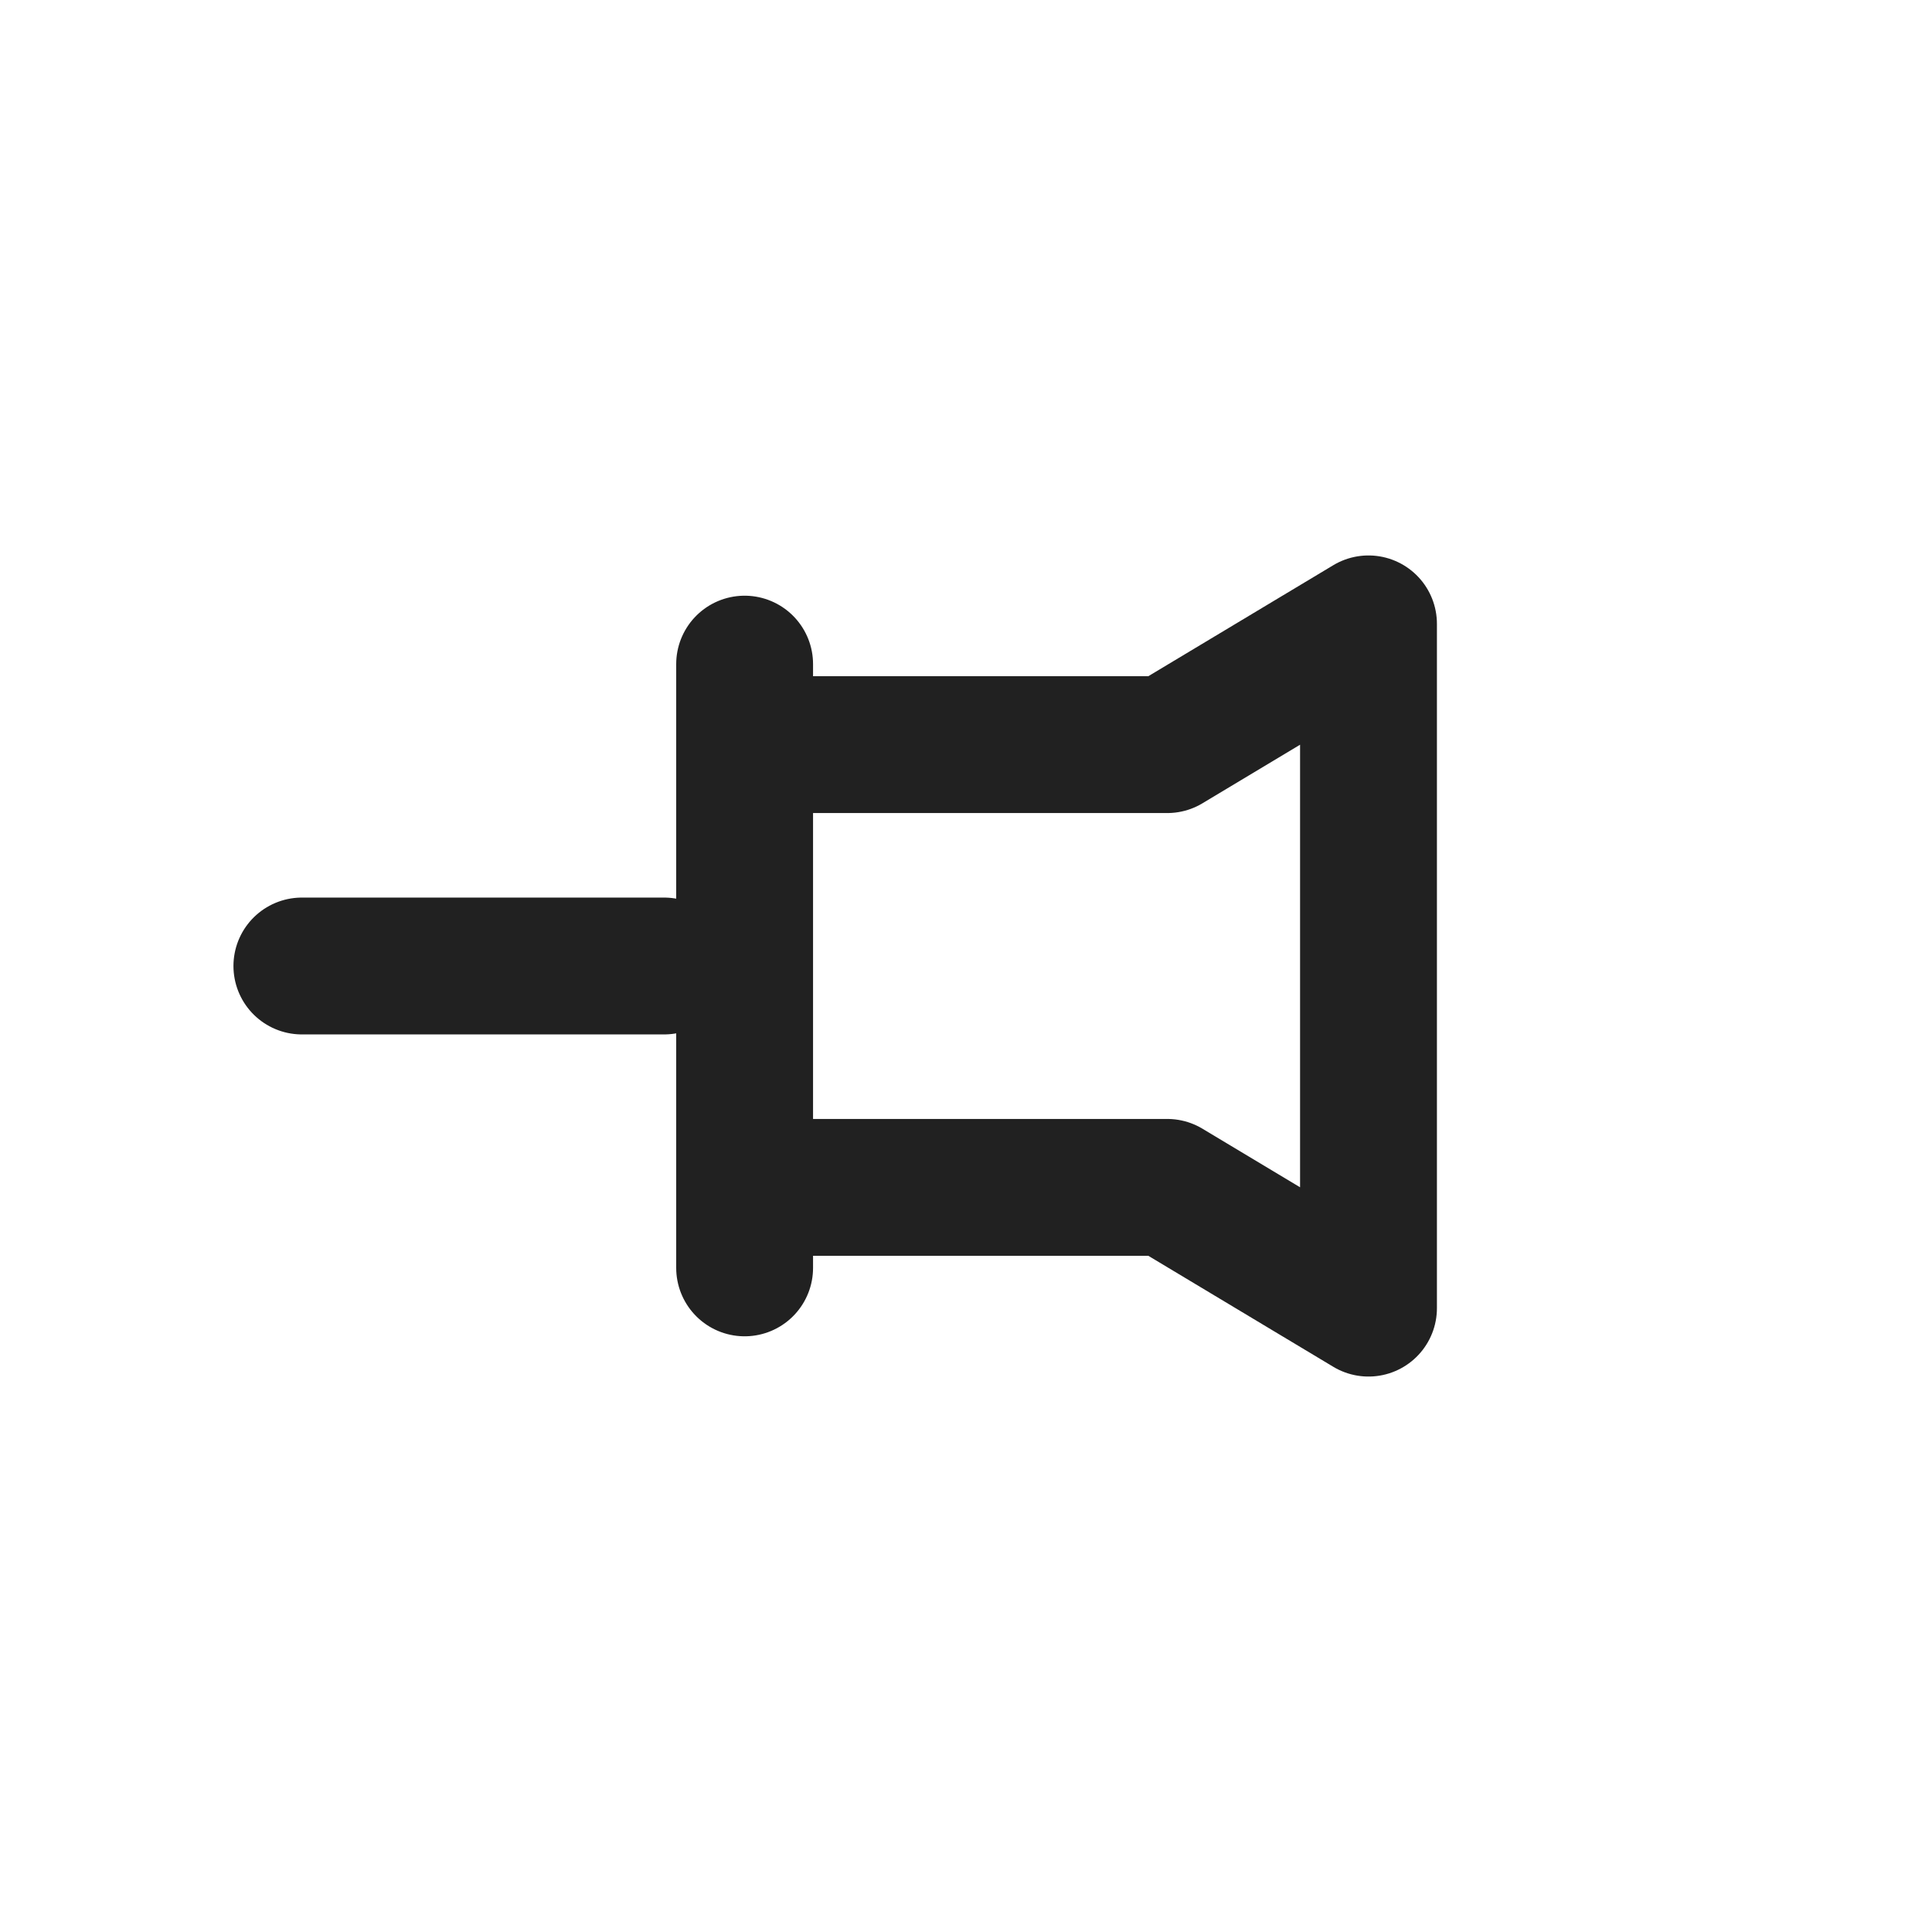
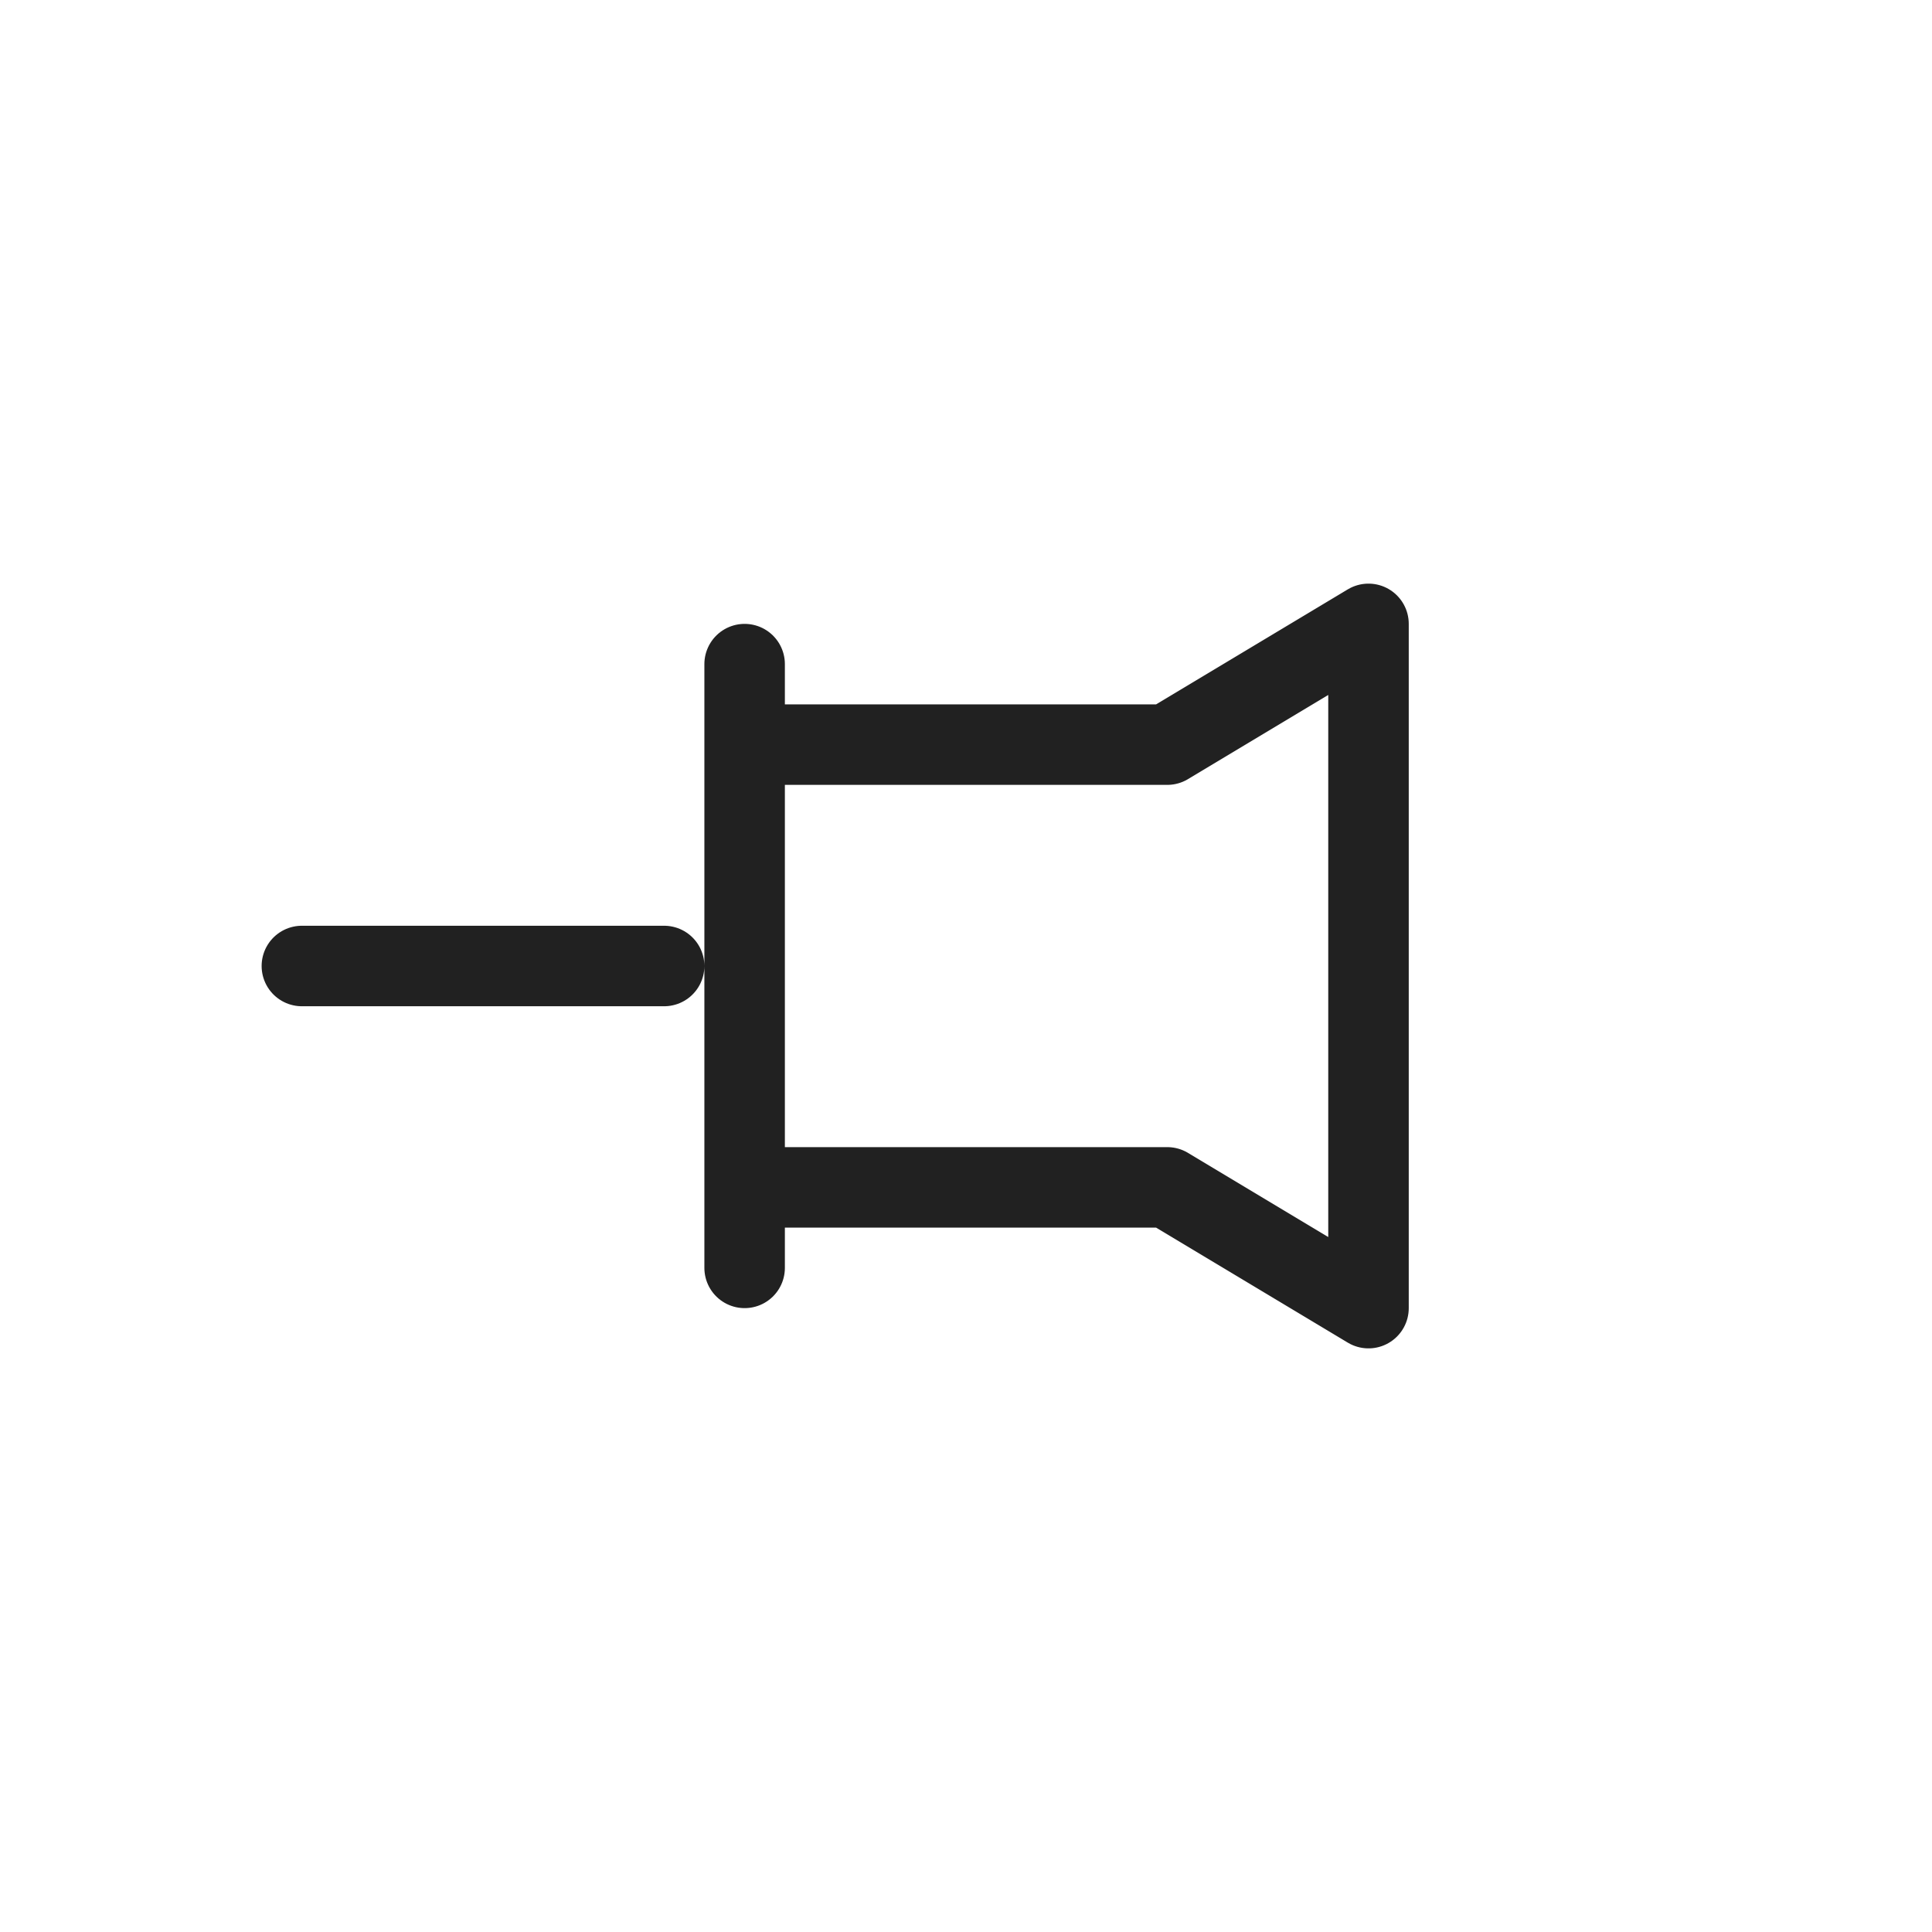
<svg xmlns="http://www.w3.org/2000/svg" width="24" height="24" viewBox="0 0 24 24" fill="none">
-   <path d="M3.75 12H8.25M9.25 8.25V15.75M9.25 9.25H14.5L17 7.75V16.25L14.5 14.75H9.25" stroke="#212121" stroke-width="1.7" stroke-linecap="round" stroke-linejoin="round" />
+   <g stroke="#212121" stroke-width="1" stroke-linecap="round" stroke-linejoin="round" vector-effect="non-scaling-stroke">
+     <path d="M3.75 12H8.25M9.25 8.25V15.75M9.25 9.25H14.5L17 7.75V16.25L14.5 14.75H9.25" />
+   </g>
</svg>
